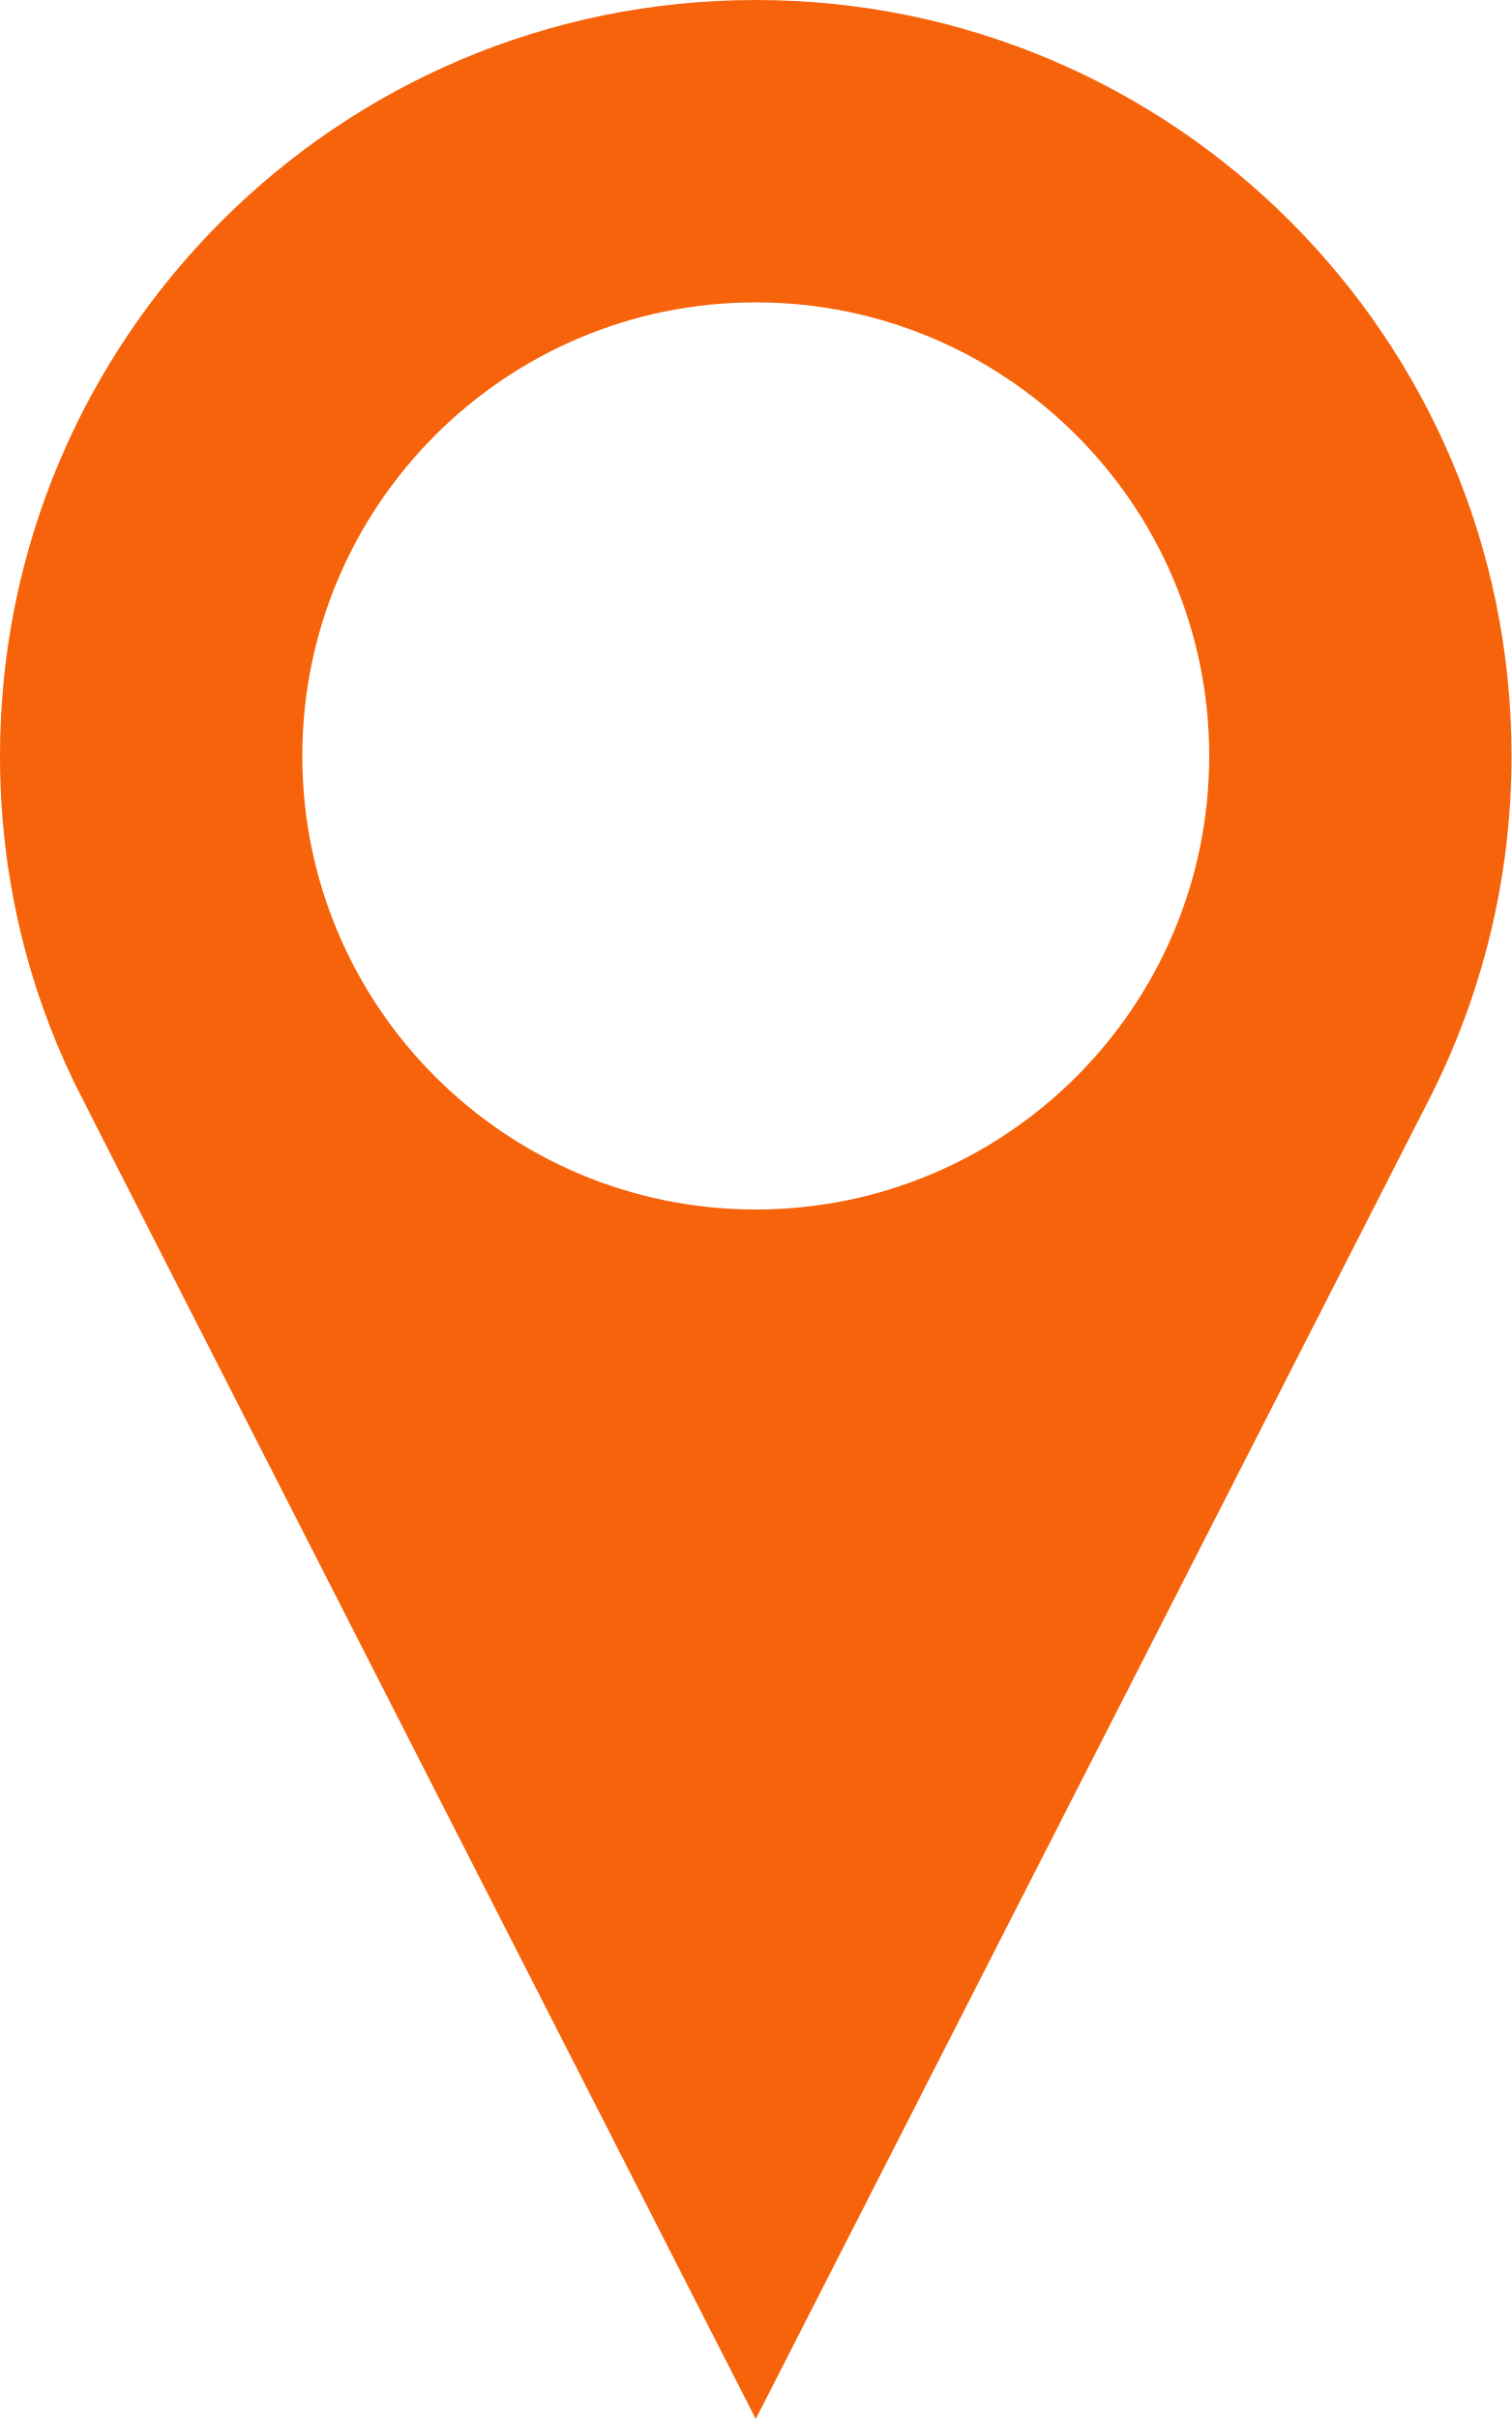
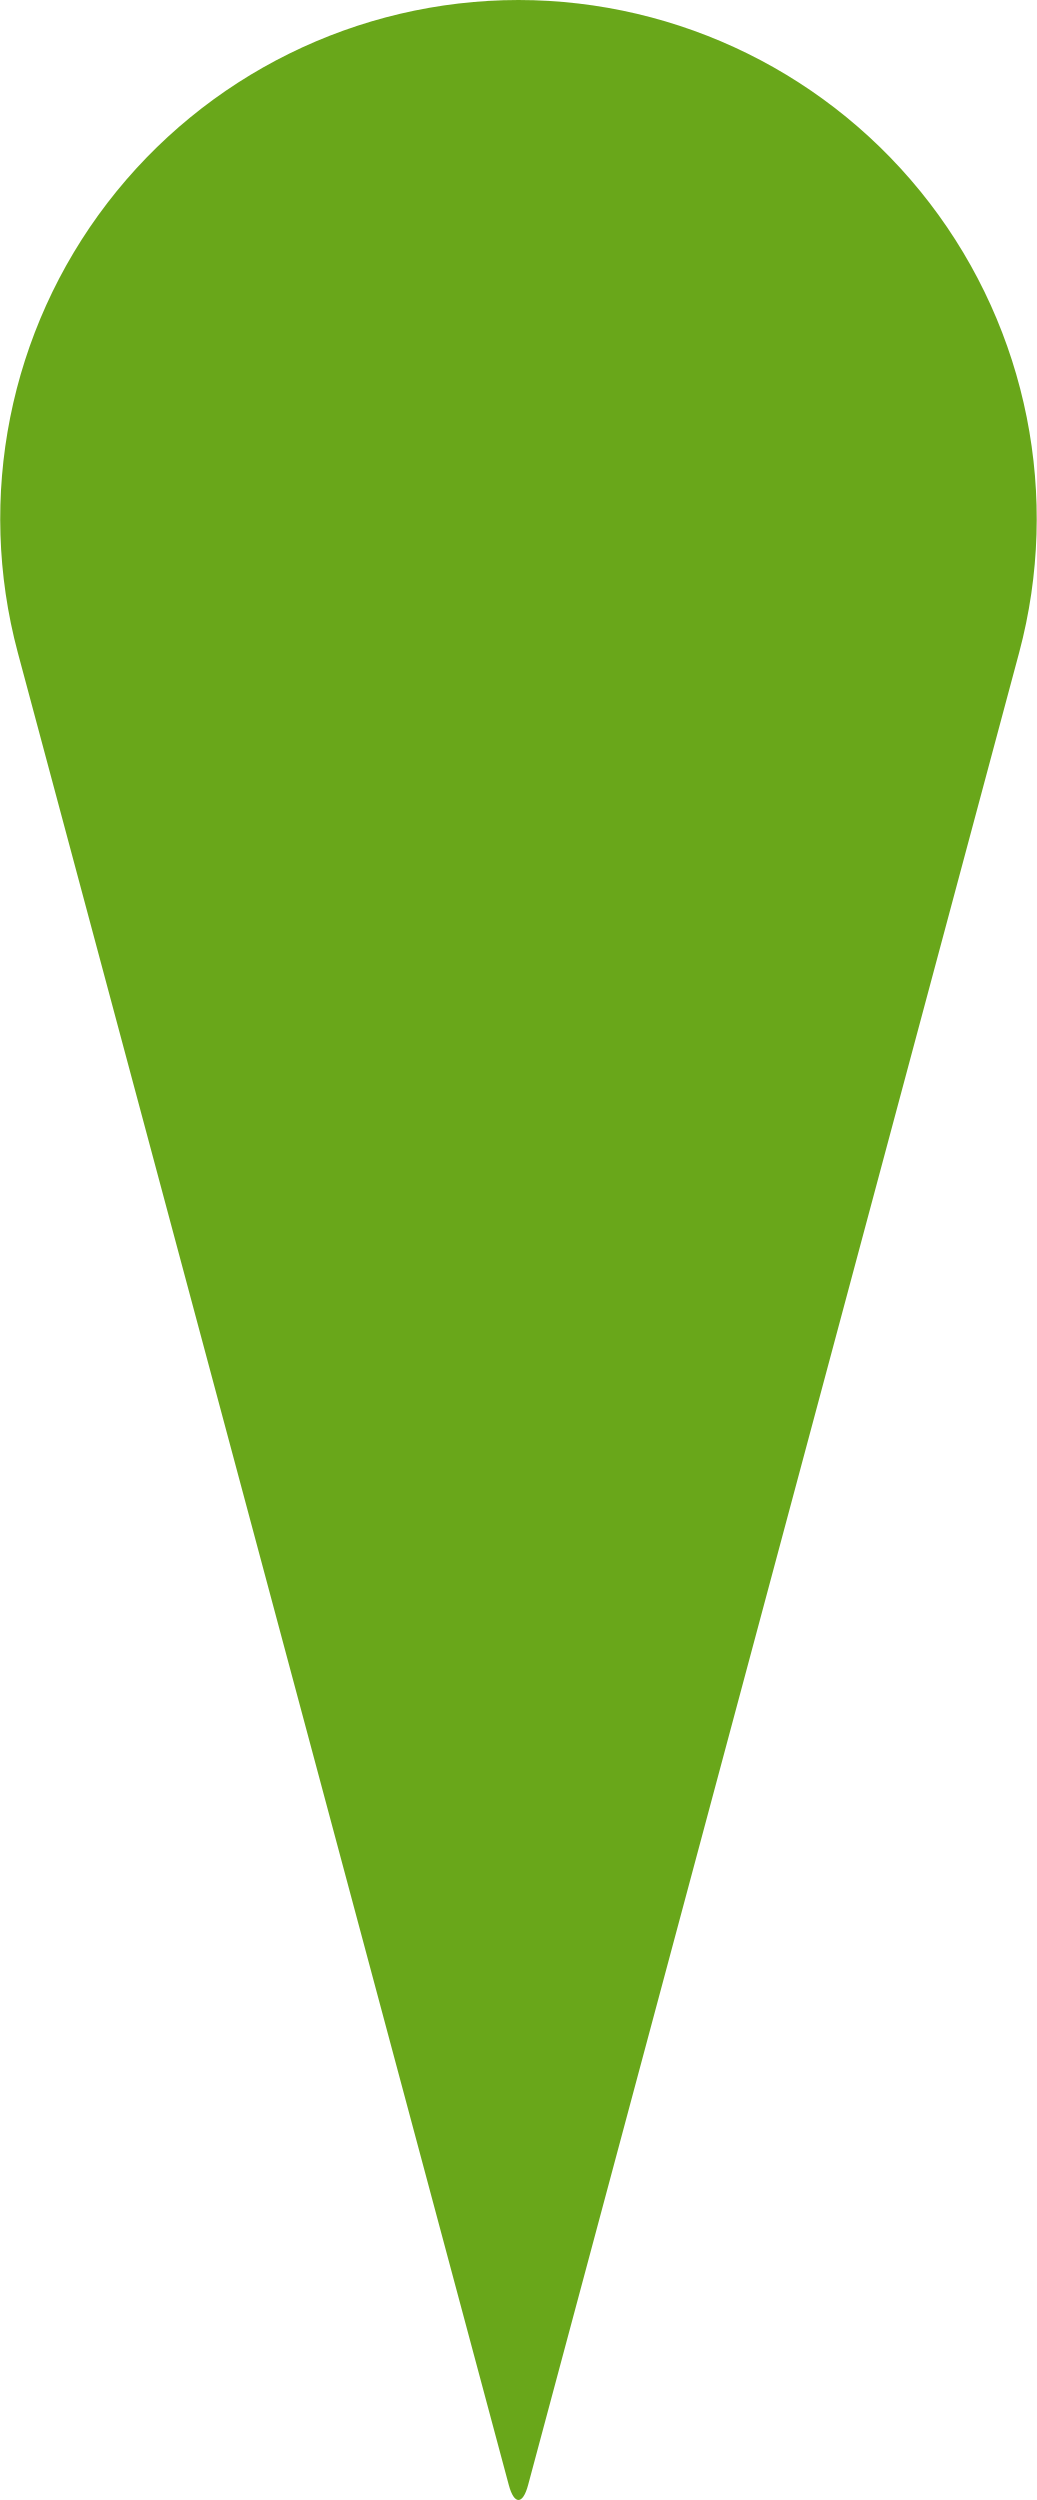
- <svg xmlns="http://www.w3.org/2000/svg" version="1.1" x="0px" y="0px" viewBox="0 0 320 512" style="enable-background:new 0 0 320 512;" xml:space="preserve">
-   <style type="text/css">
- 	.st0{fill:#F6630A;}
- </style>
-   <g id="Слой_2">
- </g>
-   <g id="Capa_1">
-     <path class="st0" d="M160,0C71.6,0,0,71.6,0,160c0,24.8,5.6,48.2,15.7,69.1C16.2,230.3,160,512,160,512l142.6-279.4   c11.1-21.8,17.4-46.5,17.4-72.6C320,71.6,248.4,0,160,0z M160,256c-53,0-96-43-96-96s43-96,96-96s96,43,96,96S213,256,160,256z" />
-   </g>
+ <svg xmlns="http://www.w3.org/2000/svg" width="40.219" height="96.968">
+   <path data-name="Контур 181" d="M20.11 0A20.119 20.119 0 00.69 25.311l19.046 71.081c.207.768.541.768.746 0L39.53 25.311A20.118 20.118 0 0020.11 0z" fill="#69a71a" />
</svg>
